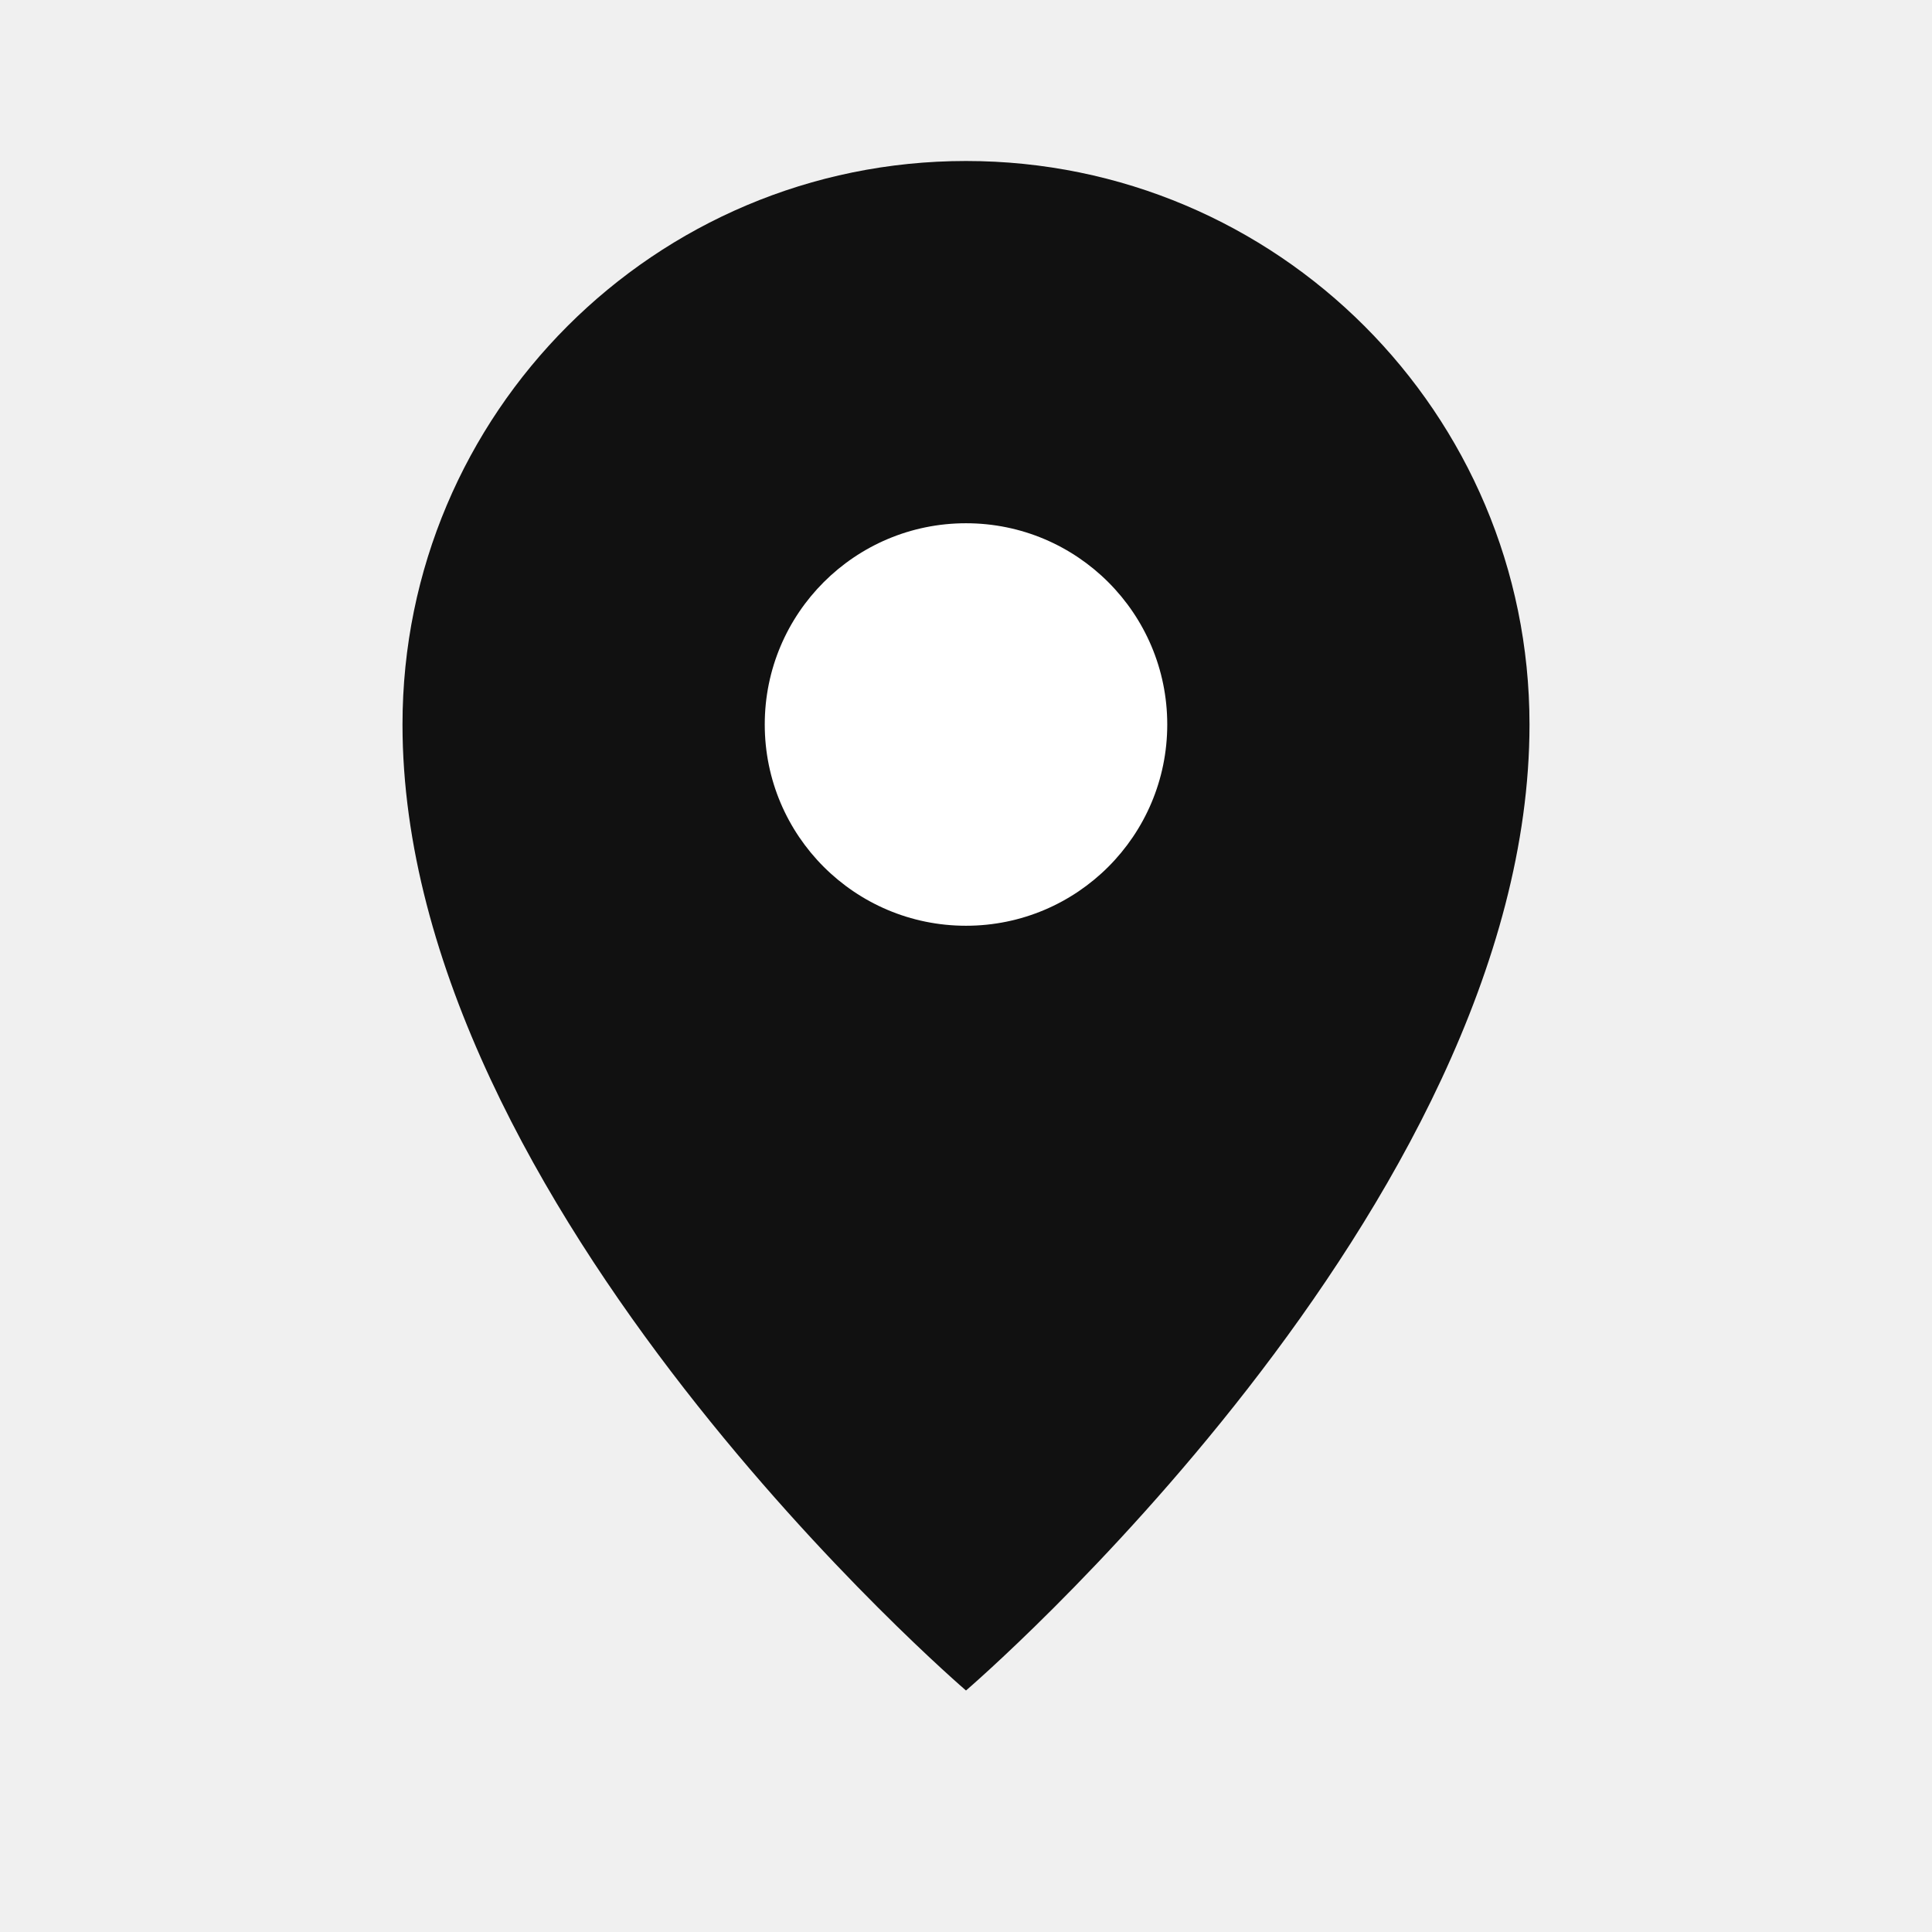
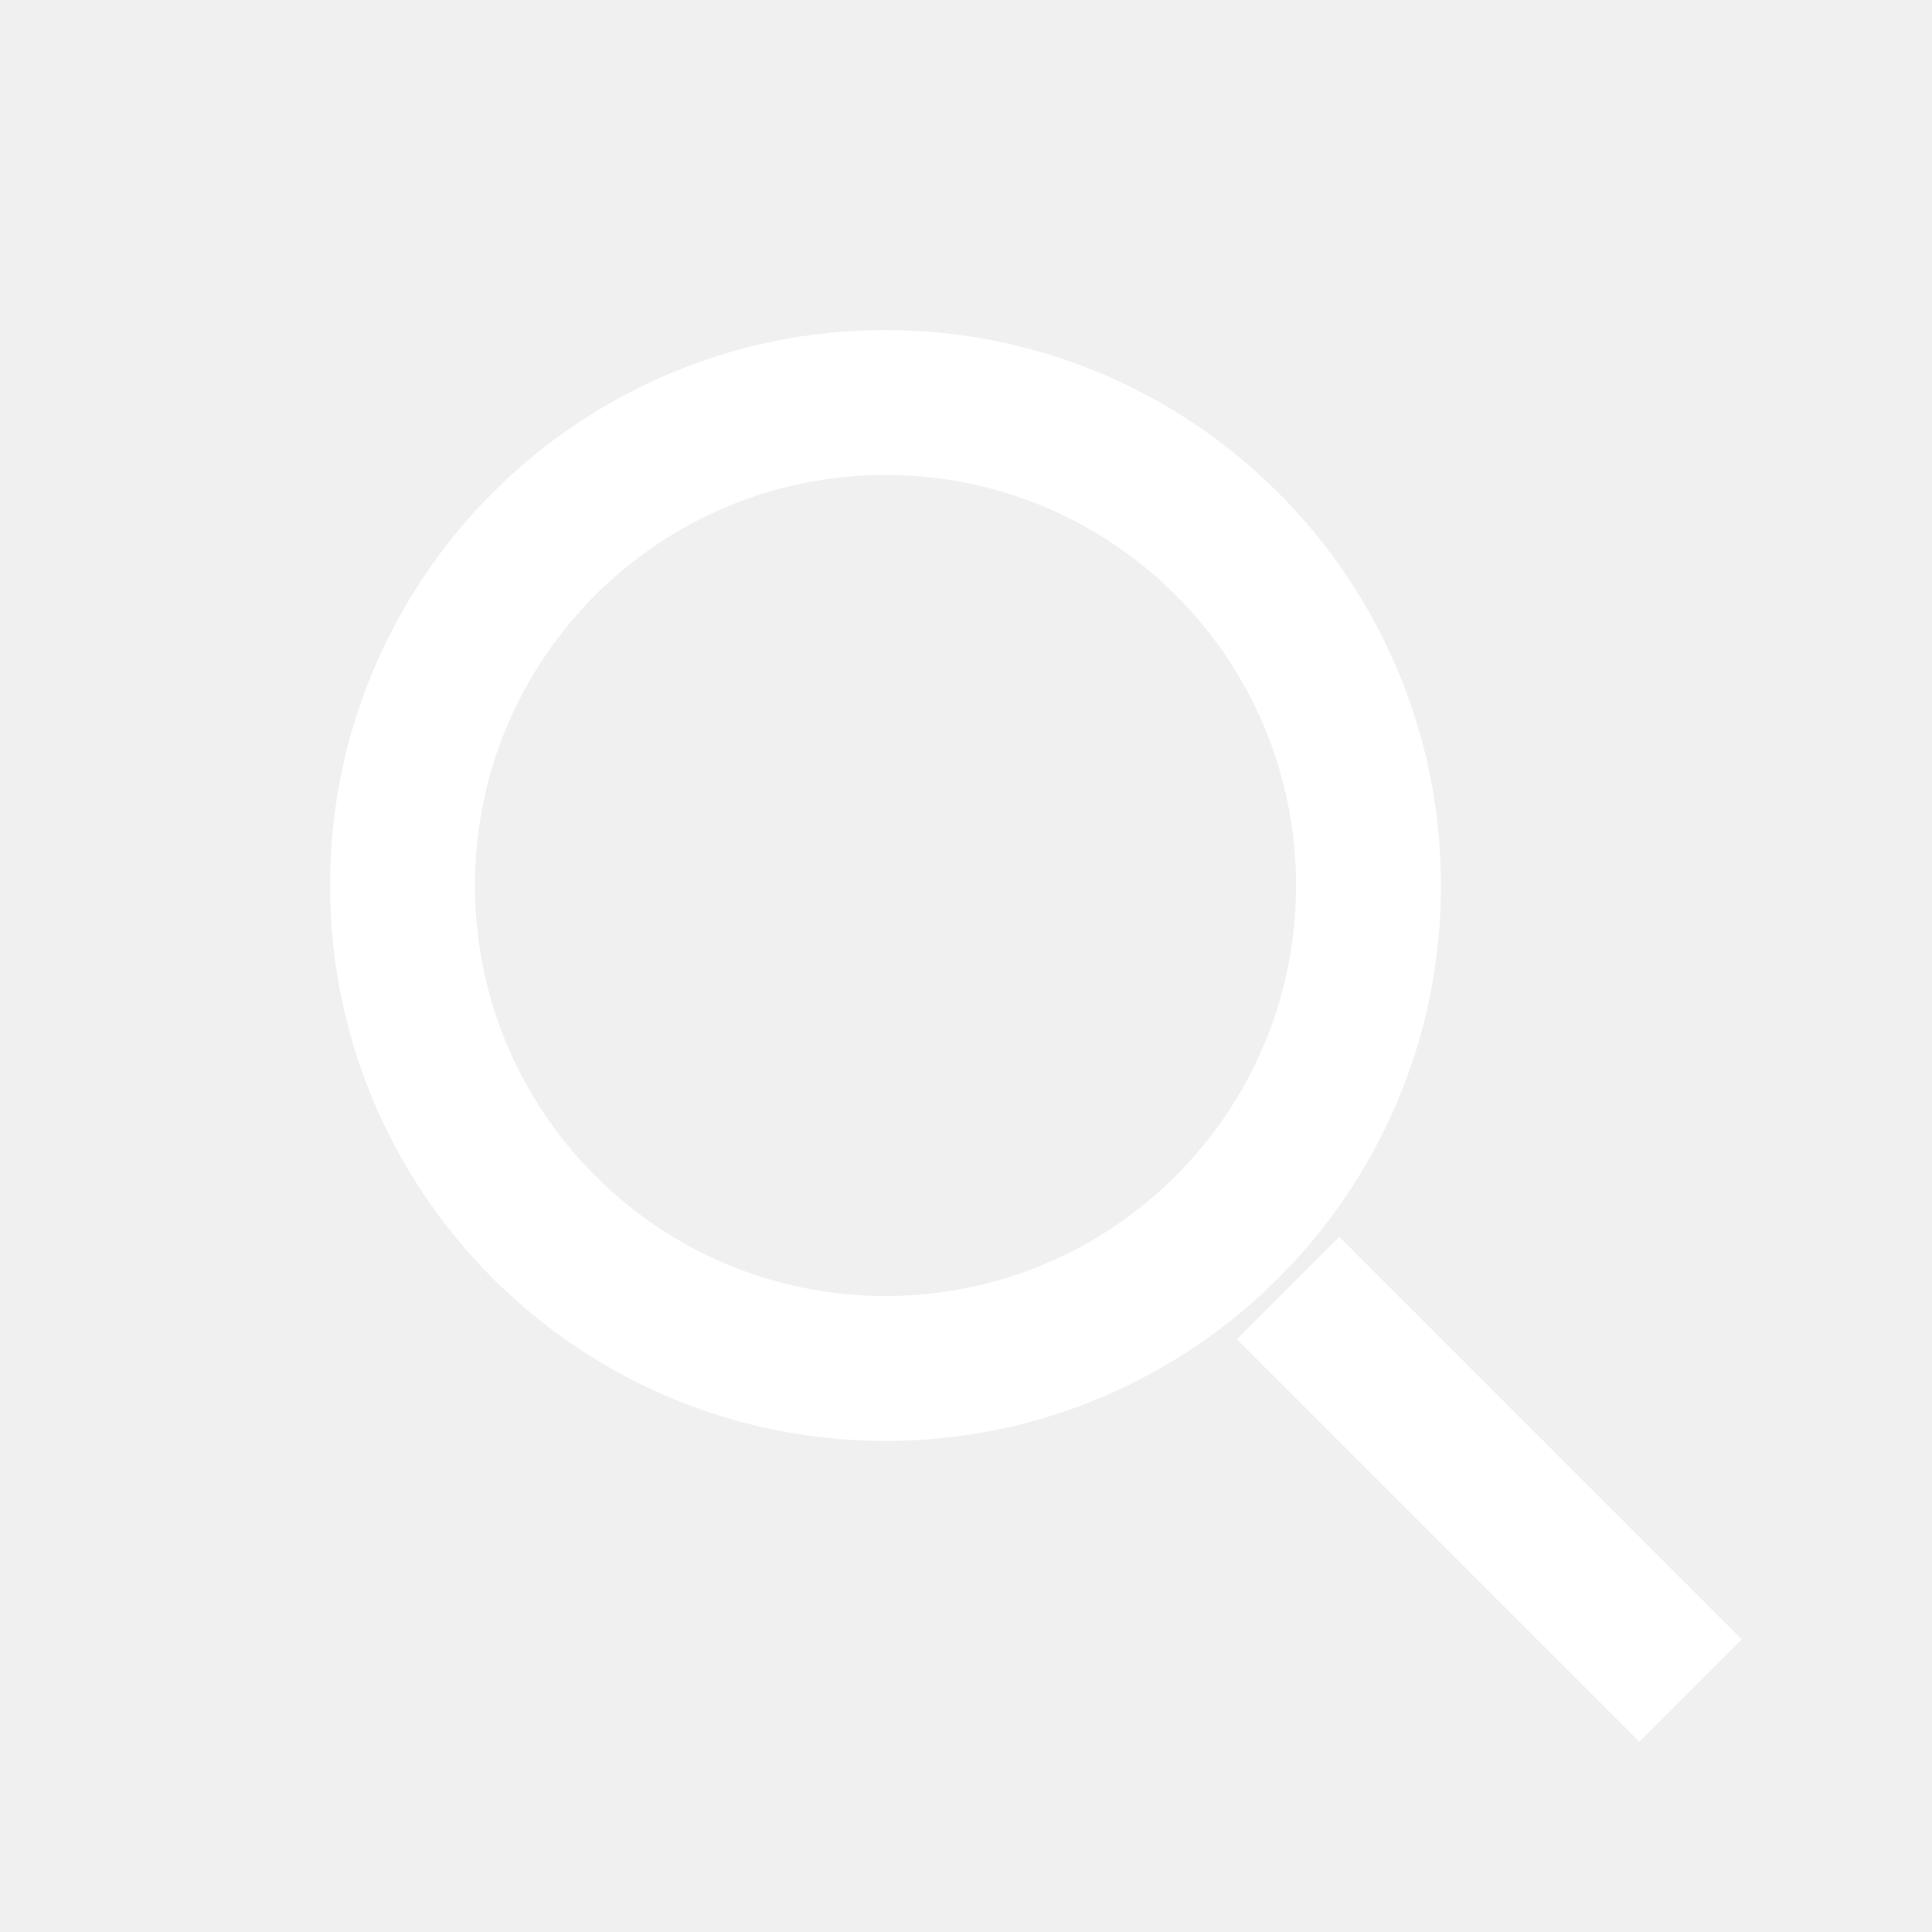
<svg xmlns="http://www.w3.org/2000/svg" width="24" height="24" viewBox="0 0 24 24" fill="none">
-   <path d="M12 21s7-6 7-12a7 7 0 10-14 0c0 6 7 12 7 12z" fill="#111111" />
-   <circle cx="12" cy="9" r="2.5" fill="#fff" />
+   <circle cx="11" cy="11" r="6" stroke="#fff" stroke-width="1.8" />
+   <path d="M16 16l5 5" stroke="#fff" stroke-width="1.8" />
</svg>
